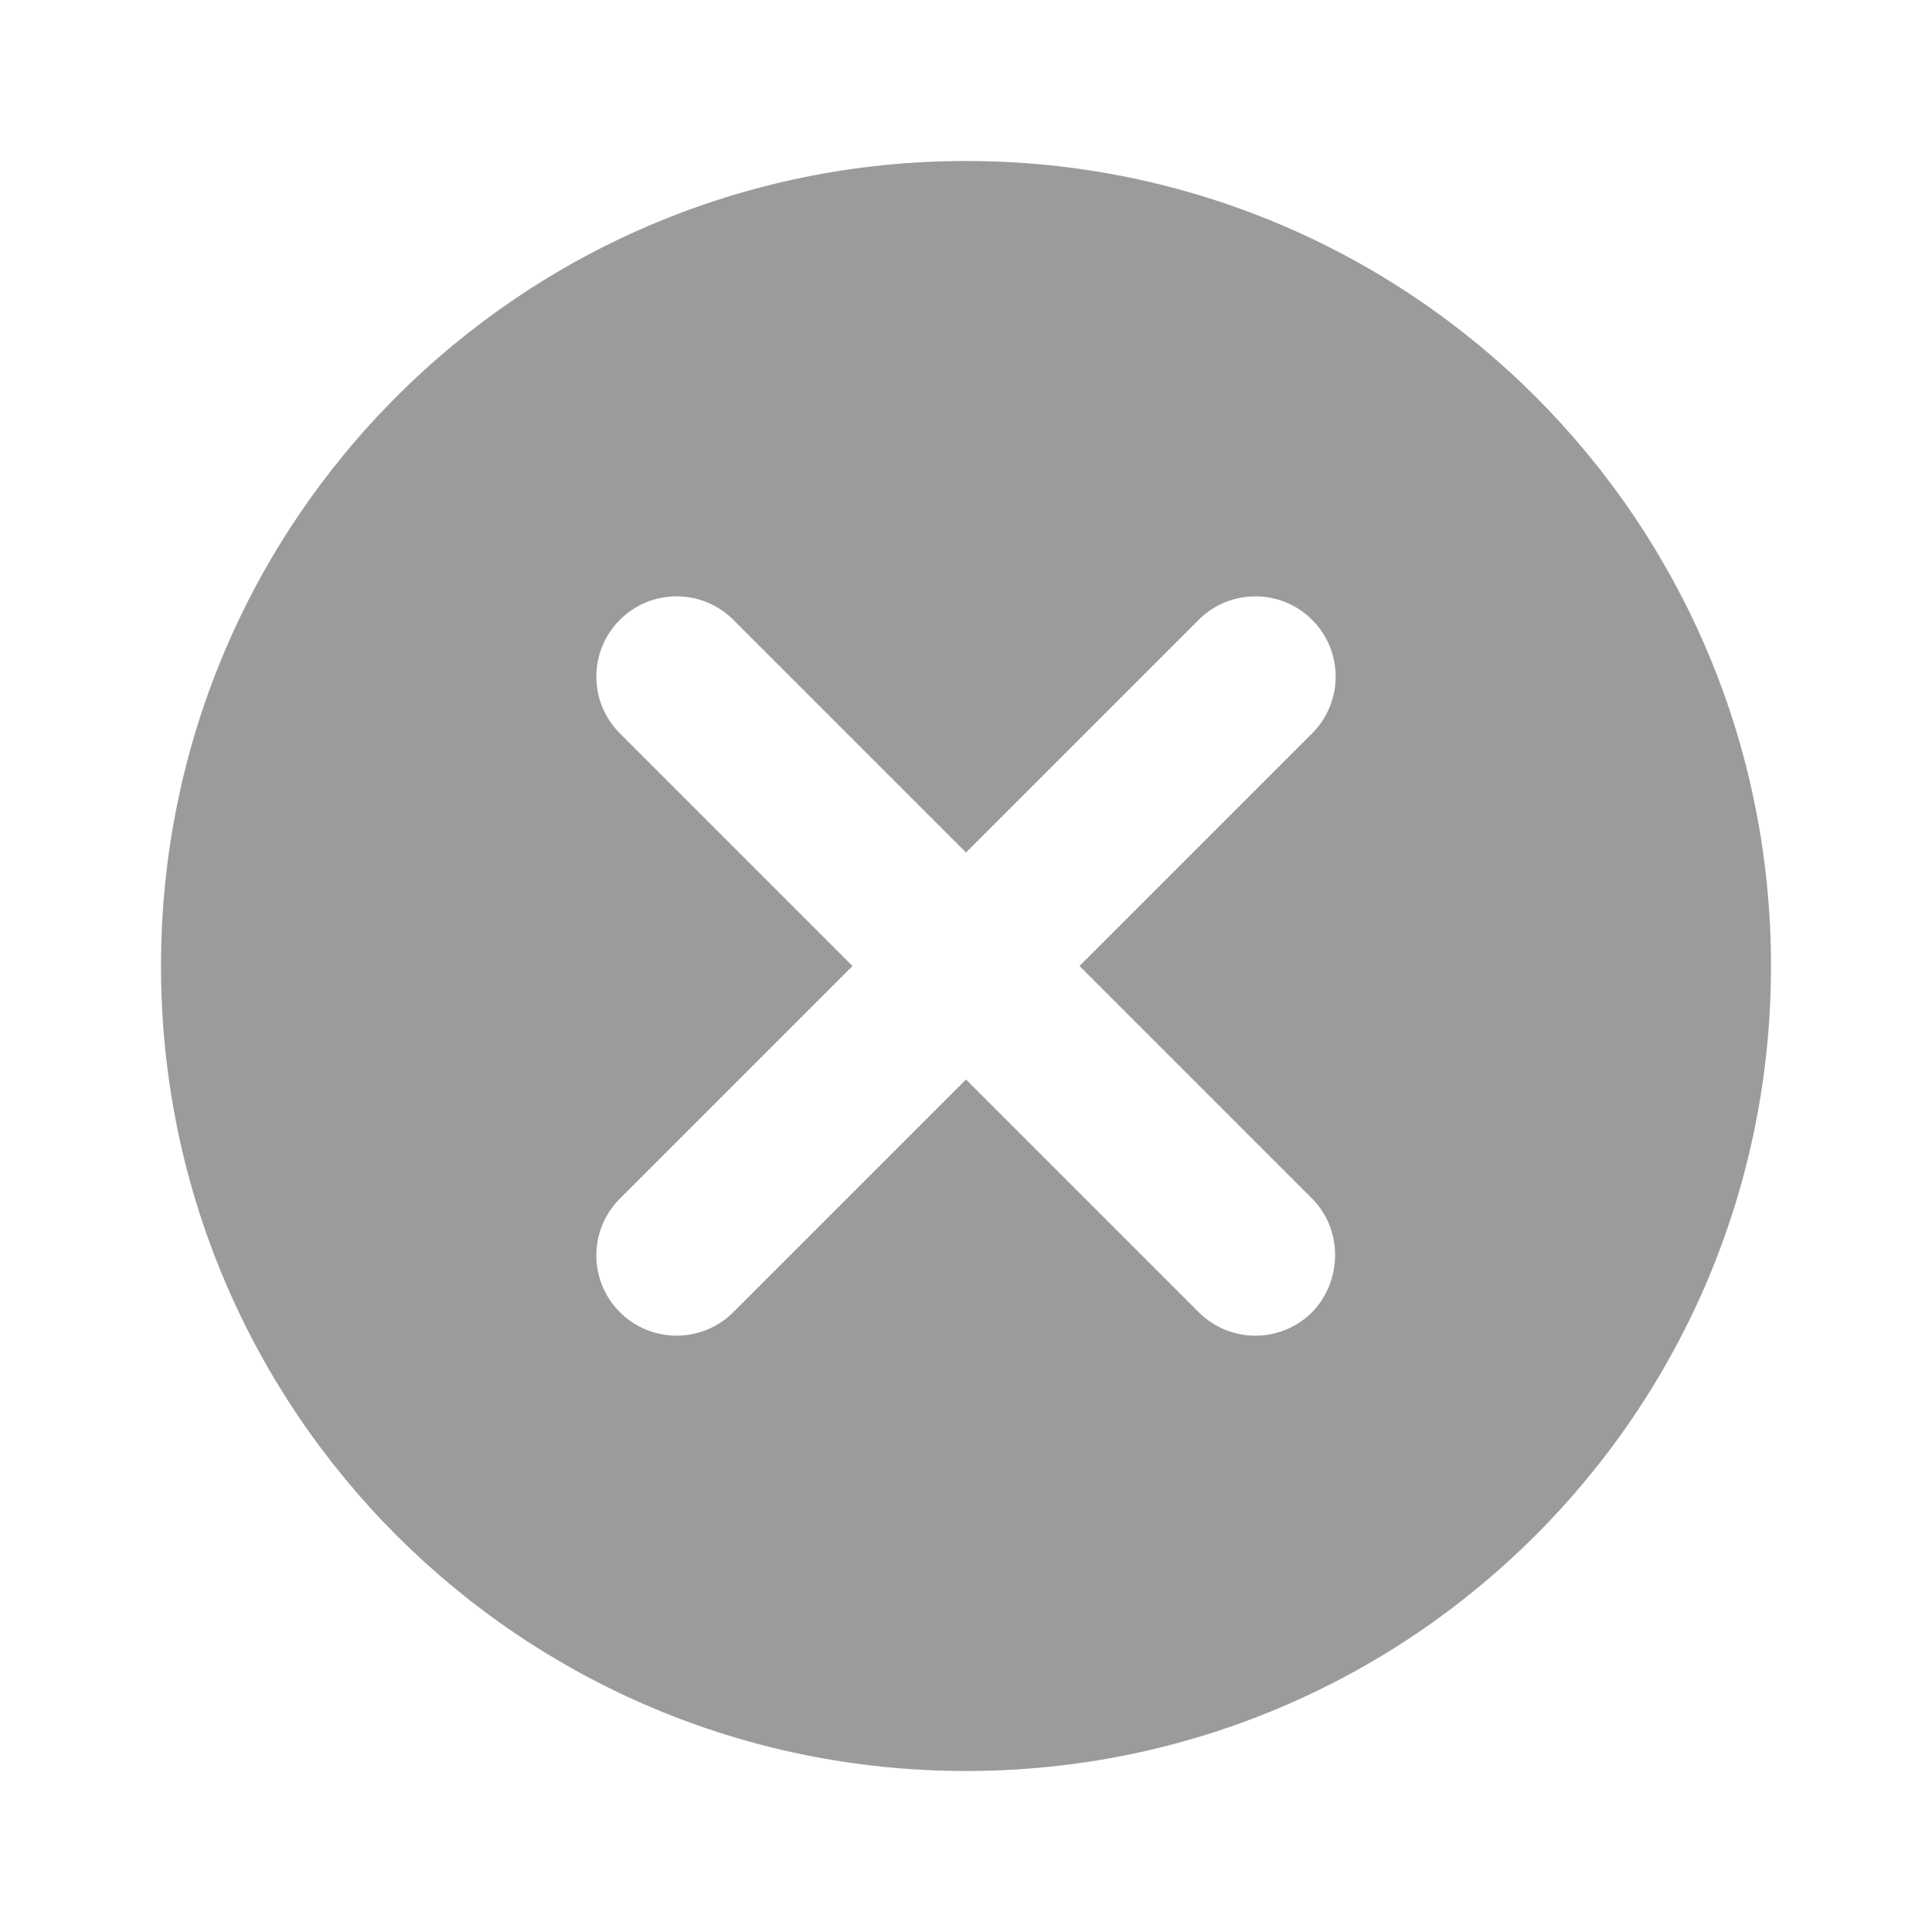
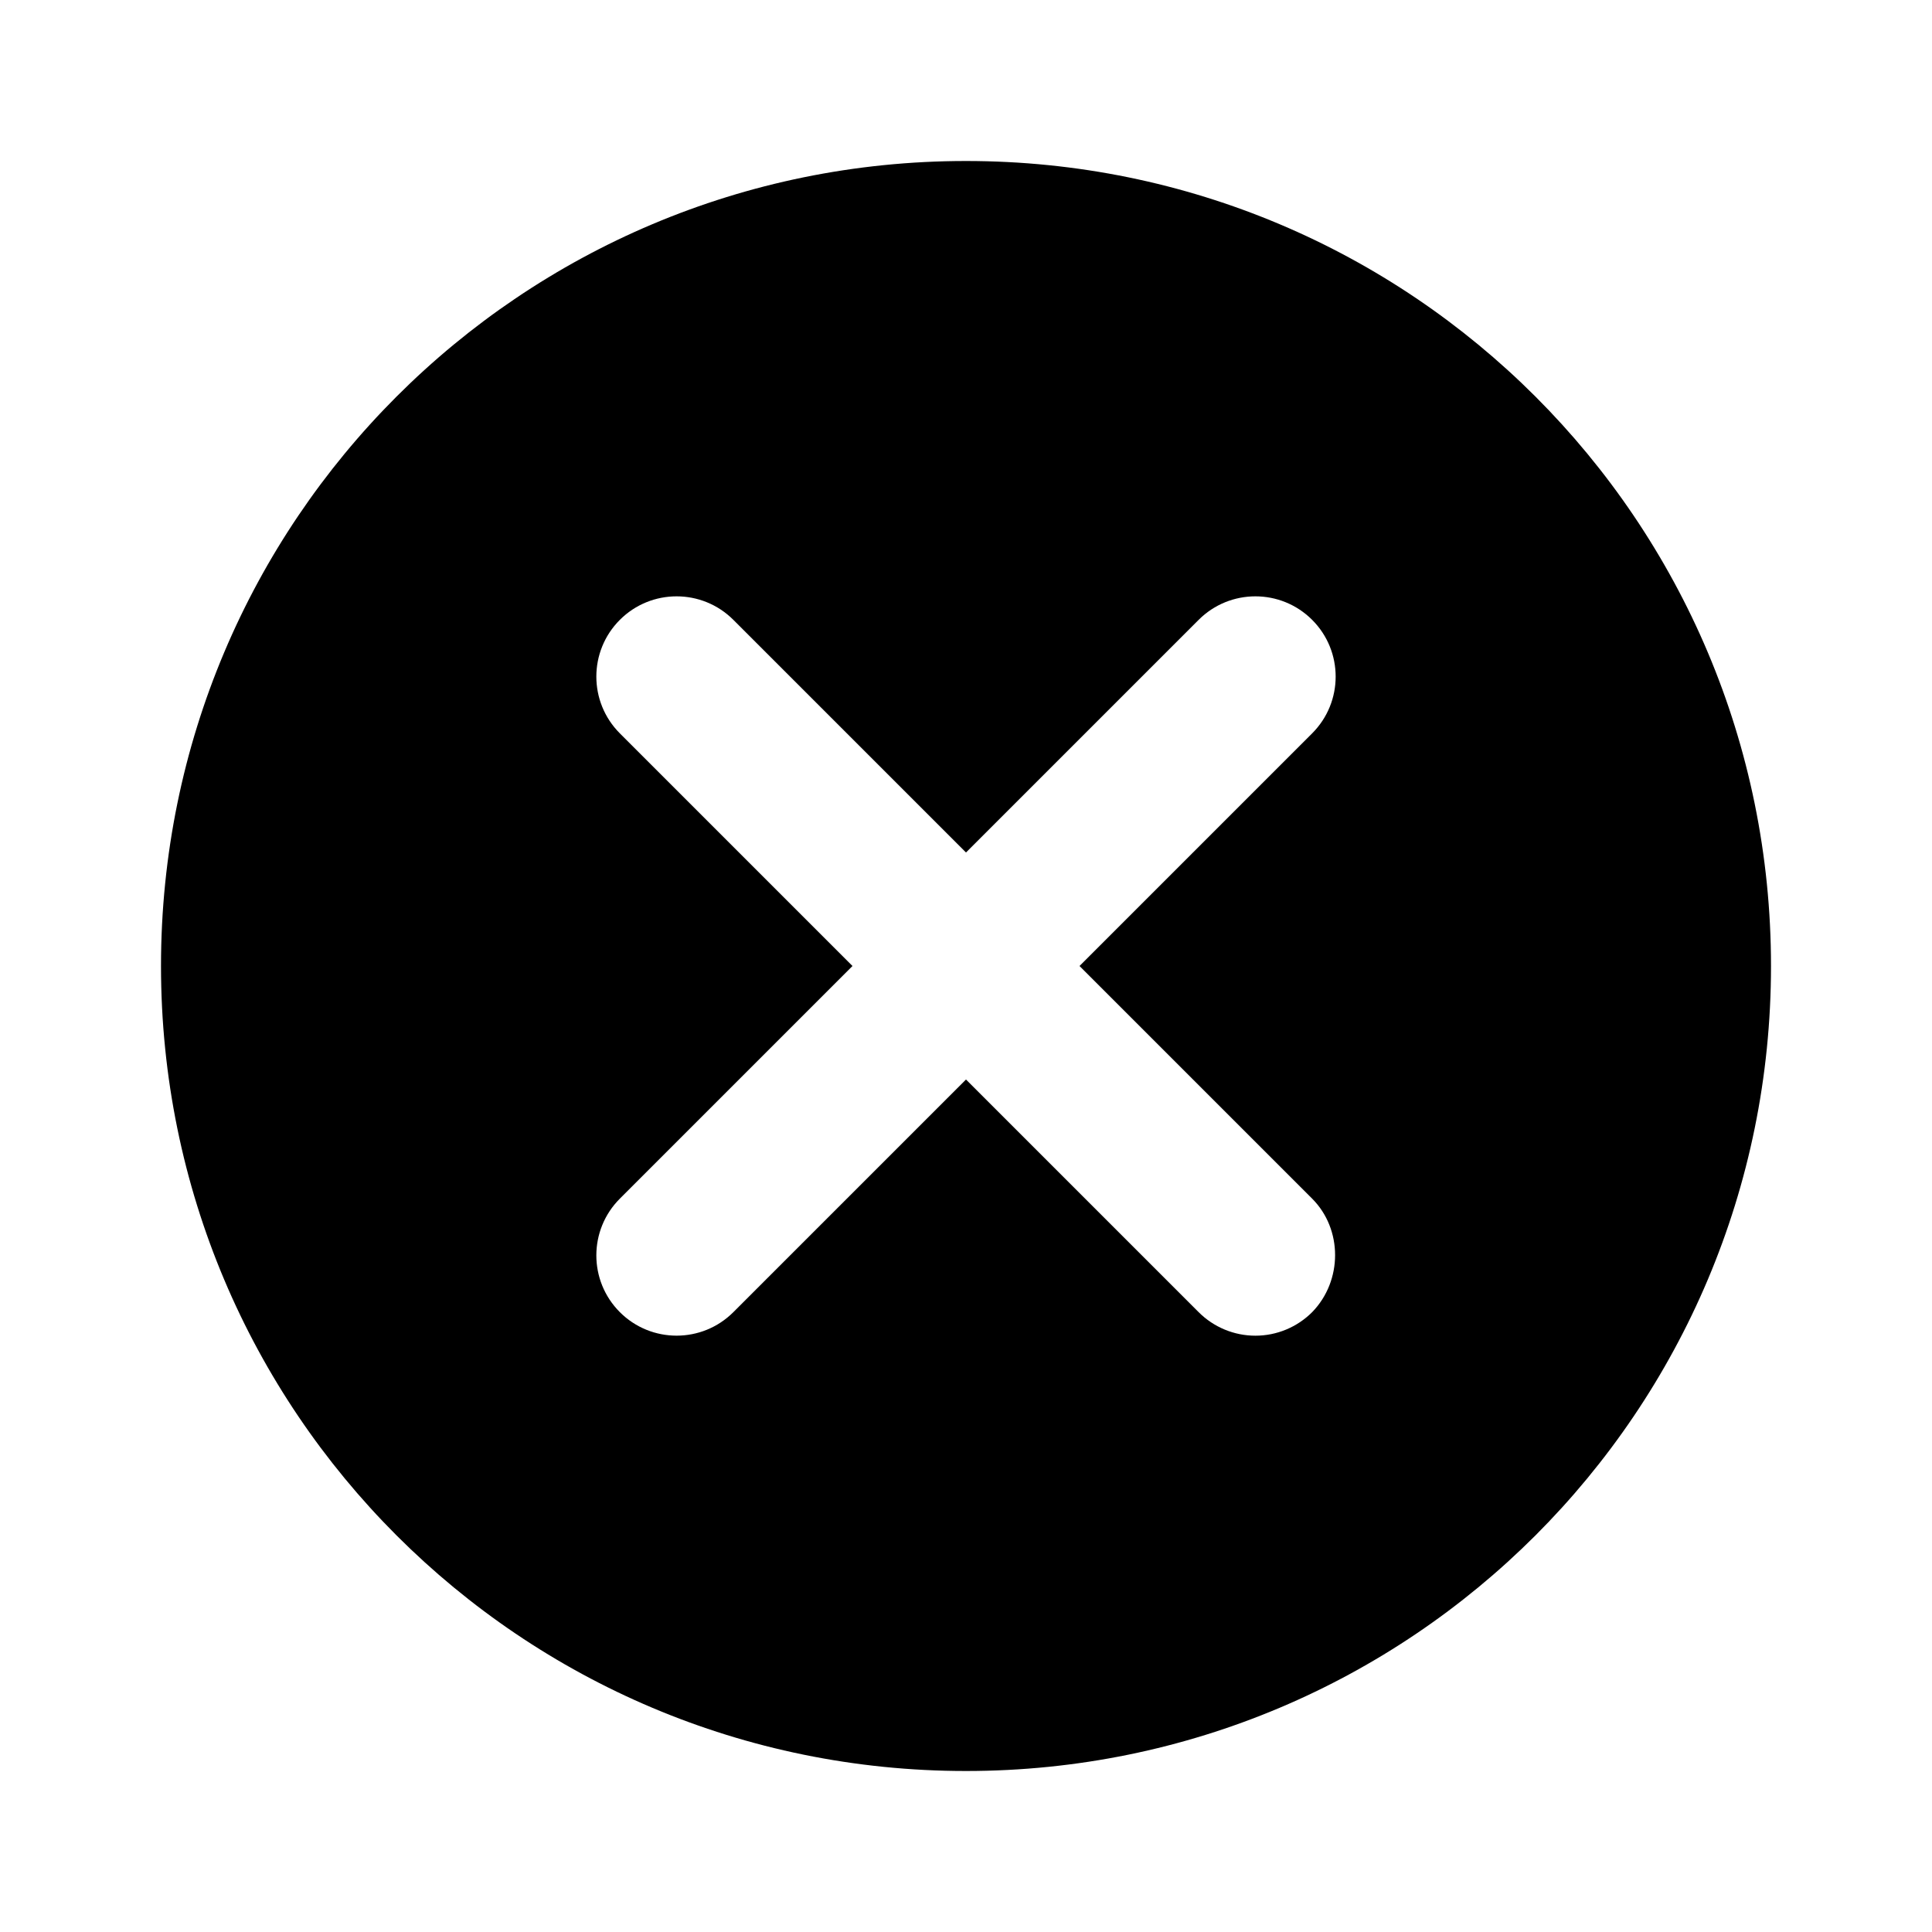
- <svg xmlns="http://www.w3.org/2000/svg" xmlns:xlink="http://www.w3.org/1999/xlink" fill="#9B9B9B" width="24" height="24" viewBox="0 0 24 24">
+ <svg xmlns="http://www.w3.org/2000/svg" xmlns:xlink="http://www.w3.org/1999/xlink" fill="currentColor" width="24" height="24" viewBox="0 0 24 24">
  <defs>
    <path id="close-2" d="M12 2C6.47 2 2 6.47 2 12s4.47 10 10 10 10-4.47 10-10S17.53 2 12 2zm4.3 14.3a.996.996 0 0 1-1.41 0L12 13.41 9.11 16.3a.996.996 0 1 1-1.41-1.41L10.59 12 7.7 9.11A.996.996 0 1 1 9.11 7.7L12 10.59l2.89-2.89a.996.996 0 1 1 1.41 1.41L13.41 12l2.89 2.89c.38.38.38 1.02 0 1.41z" />
  </defs>
  <use fill="inherit" fill-rule="evenodd" xlink:href="#close-2" />
</svg>
